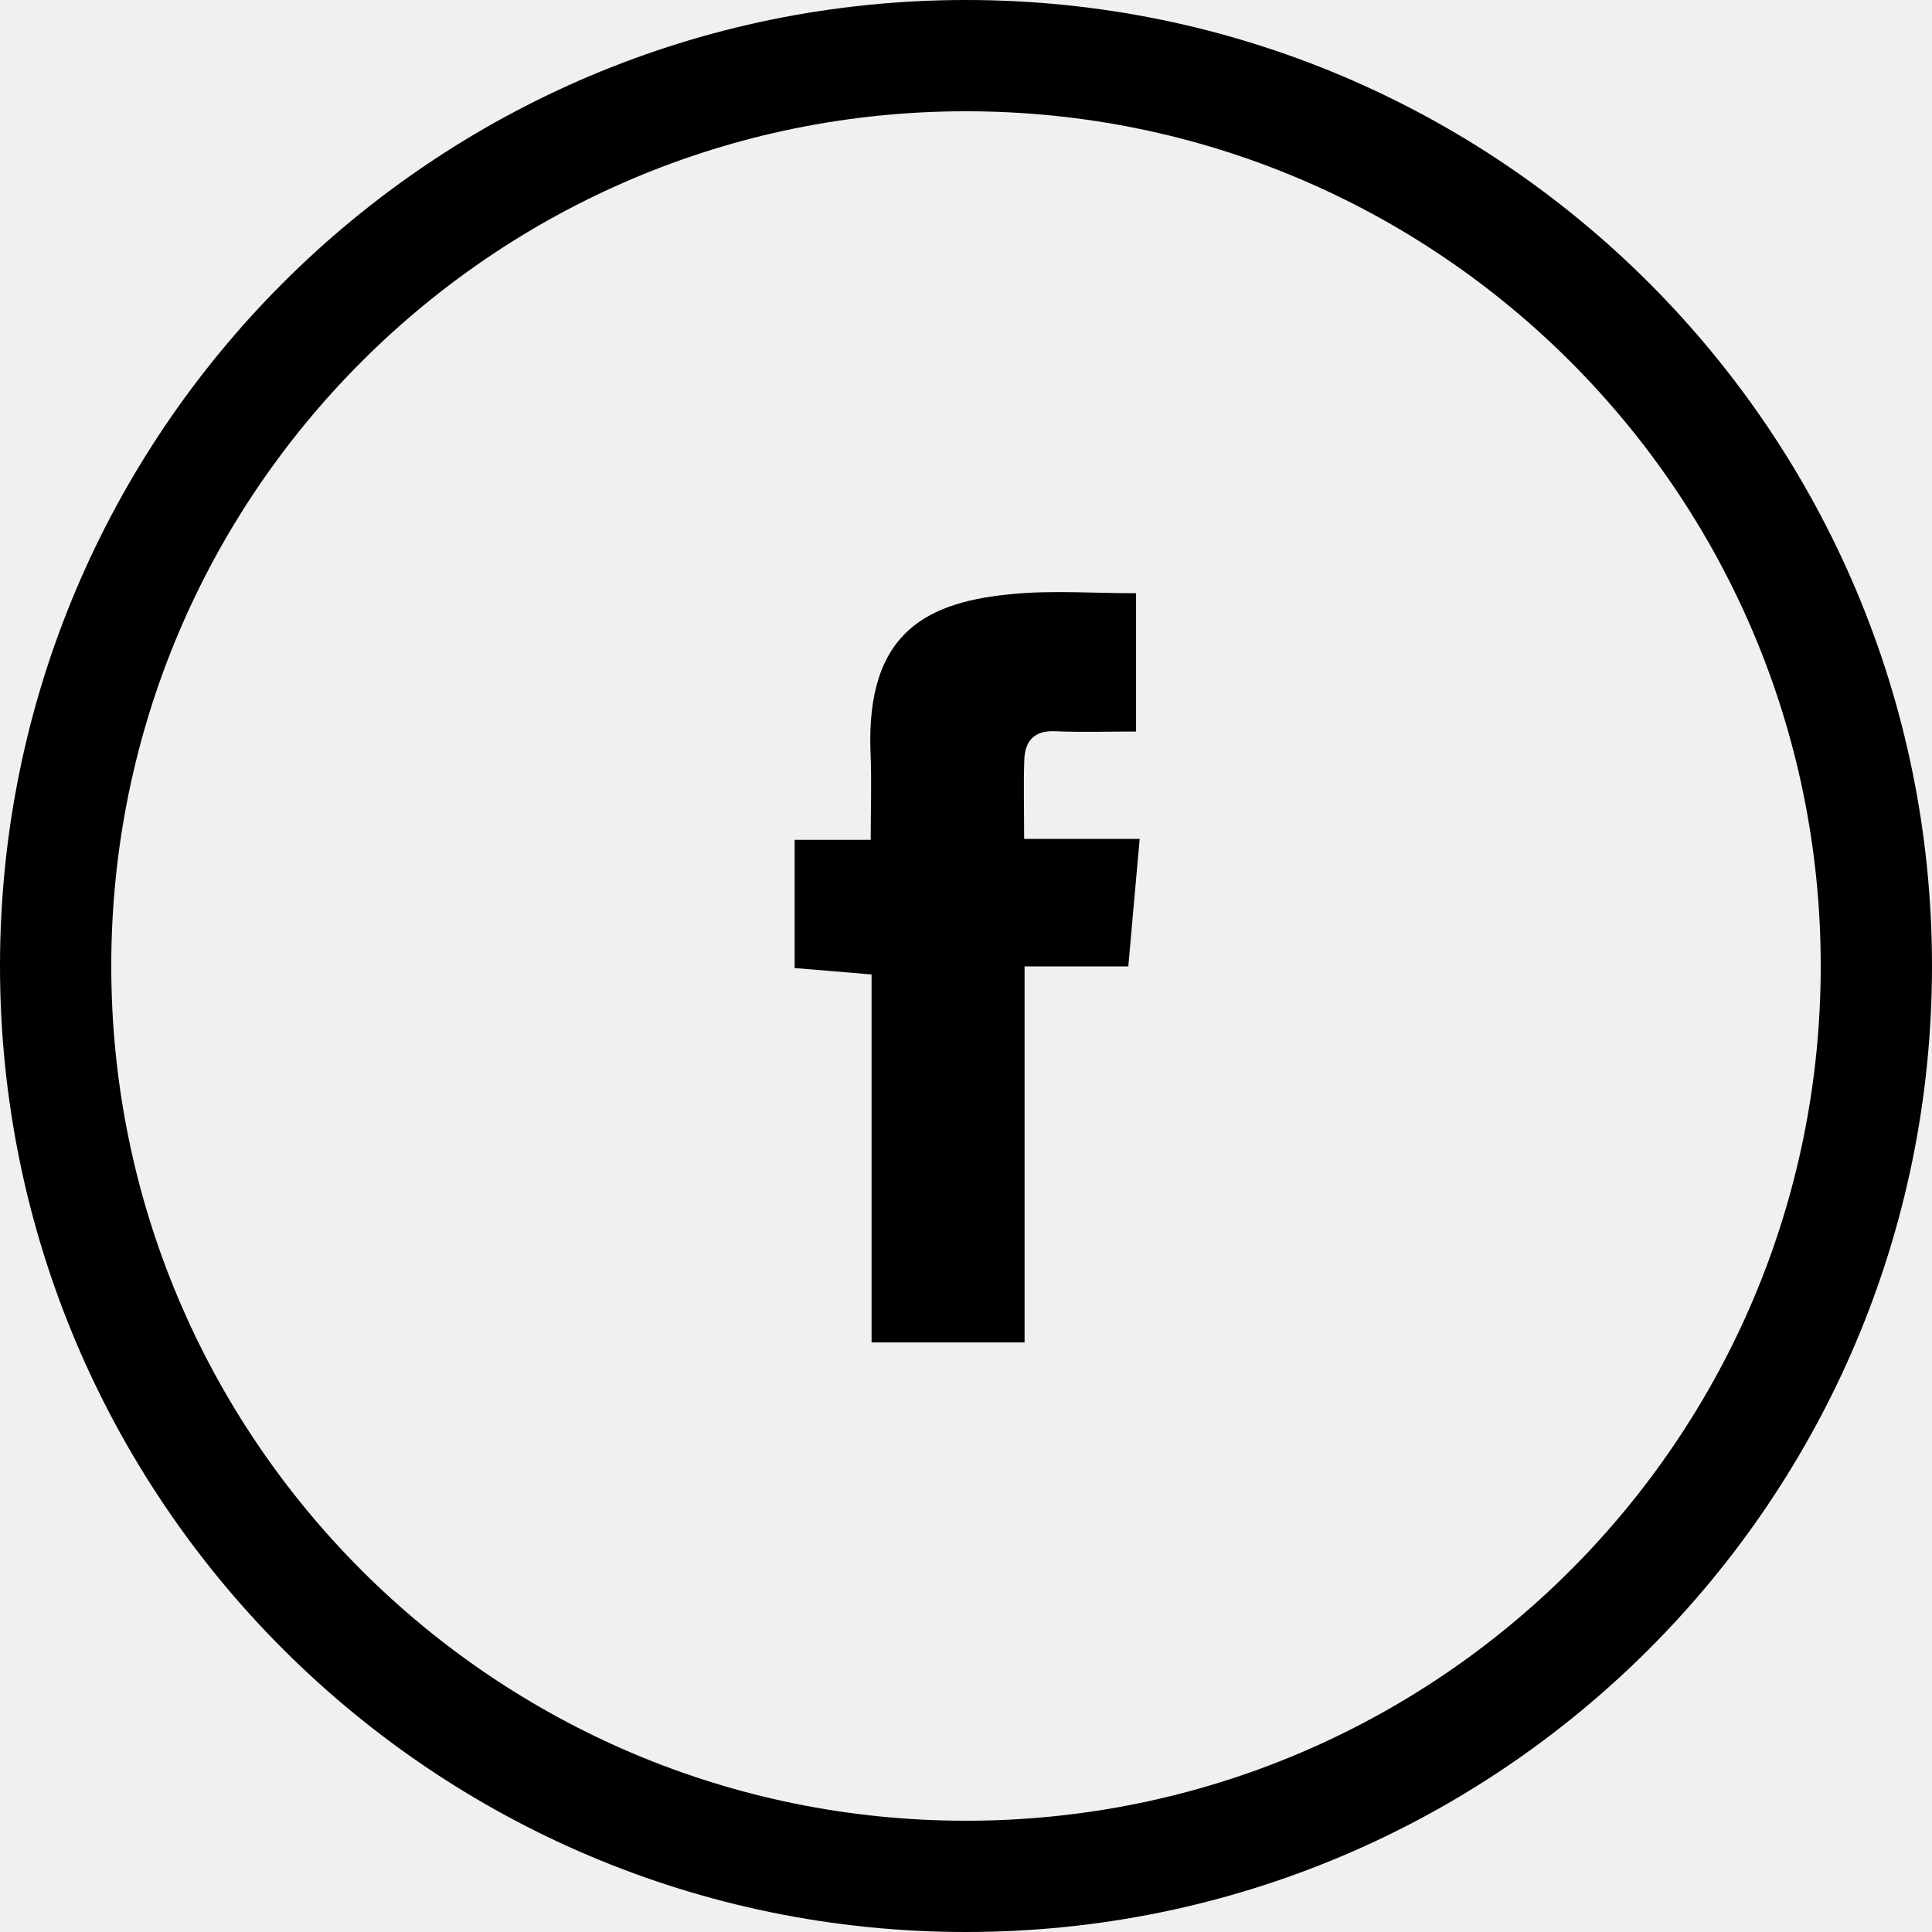
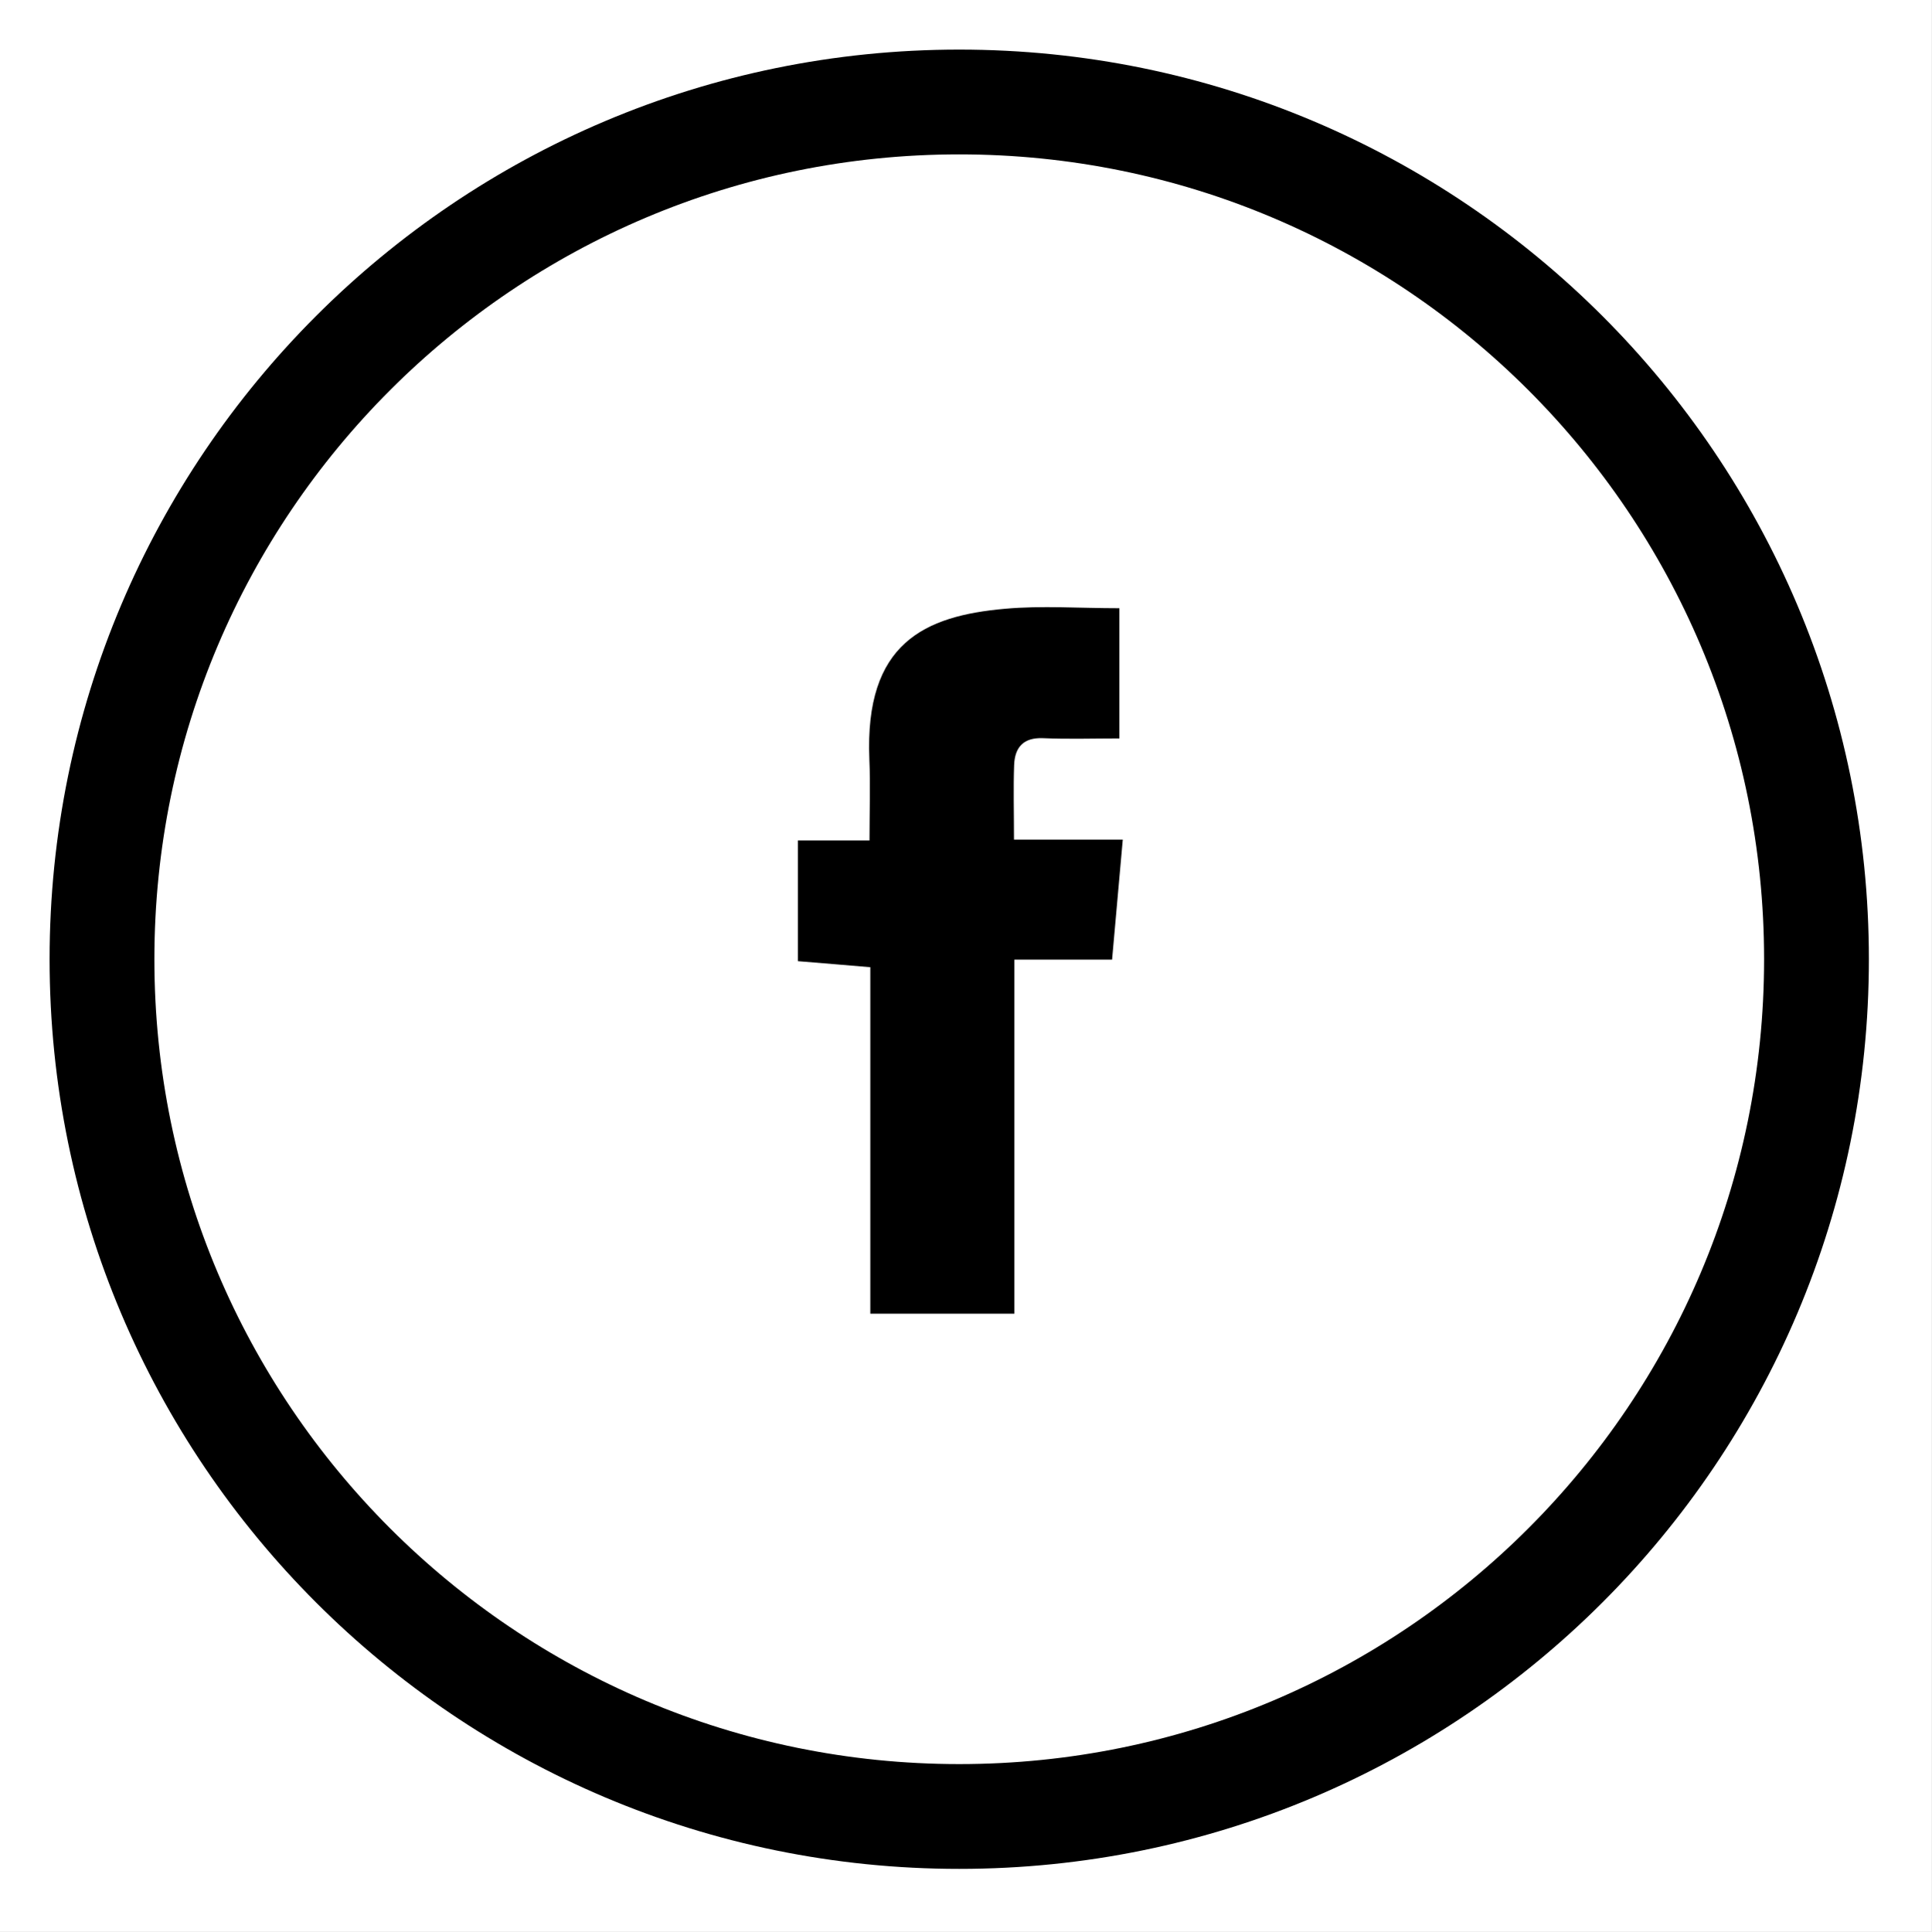
- <svg xmlns="http://www.w3.org/2000/svg" width="285.44" height="285.44" viewBox="0 0 285.44 285.44">
-   <g id="kinjabang_FB" transform="translate(8.22 8.22)">
-     <circle id="Ellipse_7" data-name="Ellipse 7" cx="134.5" cy="134.5" r="134.5" transform="translate(0)" fill="none" stroke="#000" stroke-miterlimit="10" stroke-width="16.44" />
+ <svg xmlns="http://www.w3.org/2000/svg" width="303" height="303" viewBox="0 0 303 303">
+   <g id="kinjabang_FB" transform="translate(16 16)">
+     <rect id="Rectangle_1" data-name="Rectangle 1" width="303" height="303" transform="translate(-16 -16)" fill="#fff" />
+     <circle id="Ellipse_7" data-name="Ellipse 7" cx="134.5" cy="134.5" r="134.5" fill="none" stroke="#000" stroke-miterlimit="10" stroke-width="16.44" />
    <path id="Path_33" data-name="Path 33" d="M649.424,460.187c-6.308,0-12.143-.431-17.913.086-12.638,1.12-22.047,5.361-21.293,23.6.172,4.069.022,8.138.022,12.746H599v18.947c3.875.323,7.406.6,11.368.947v54.364h22.607V515.326H648.3c.56-6.416,1.1-12.315,1.679-18.839H632.91c0-4.306-.108-8.009.022-11.691.108-2.777,1.443-4.349,4.543-4.22,3.918.172,7.859.043,11.971.043V460.187Z" transform="translate(-489.82 -380.762)" />
  </g>
</svg>
